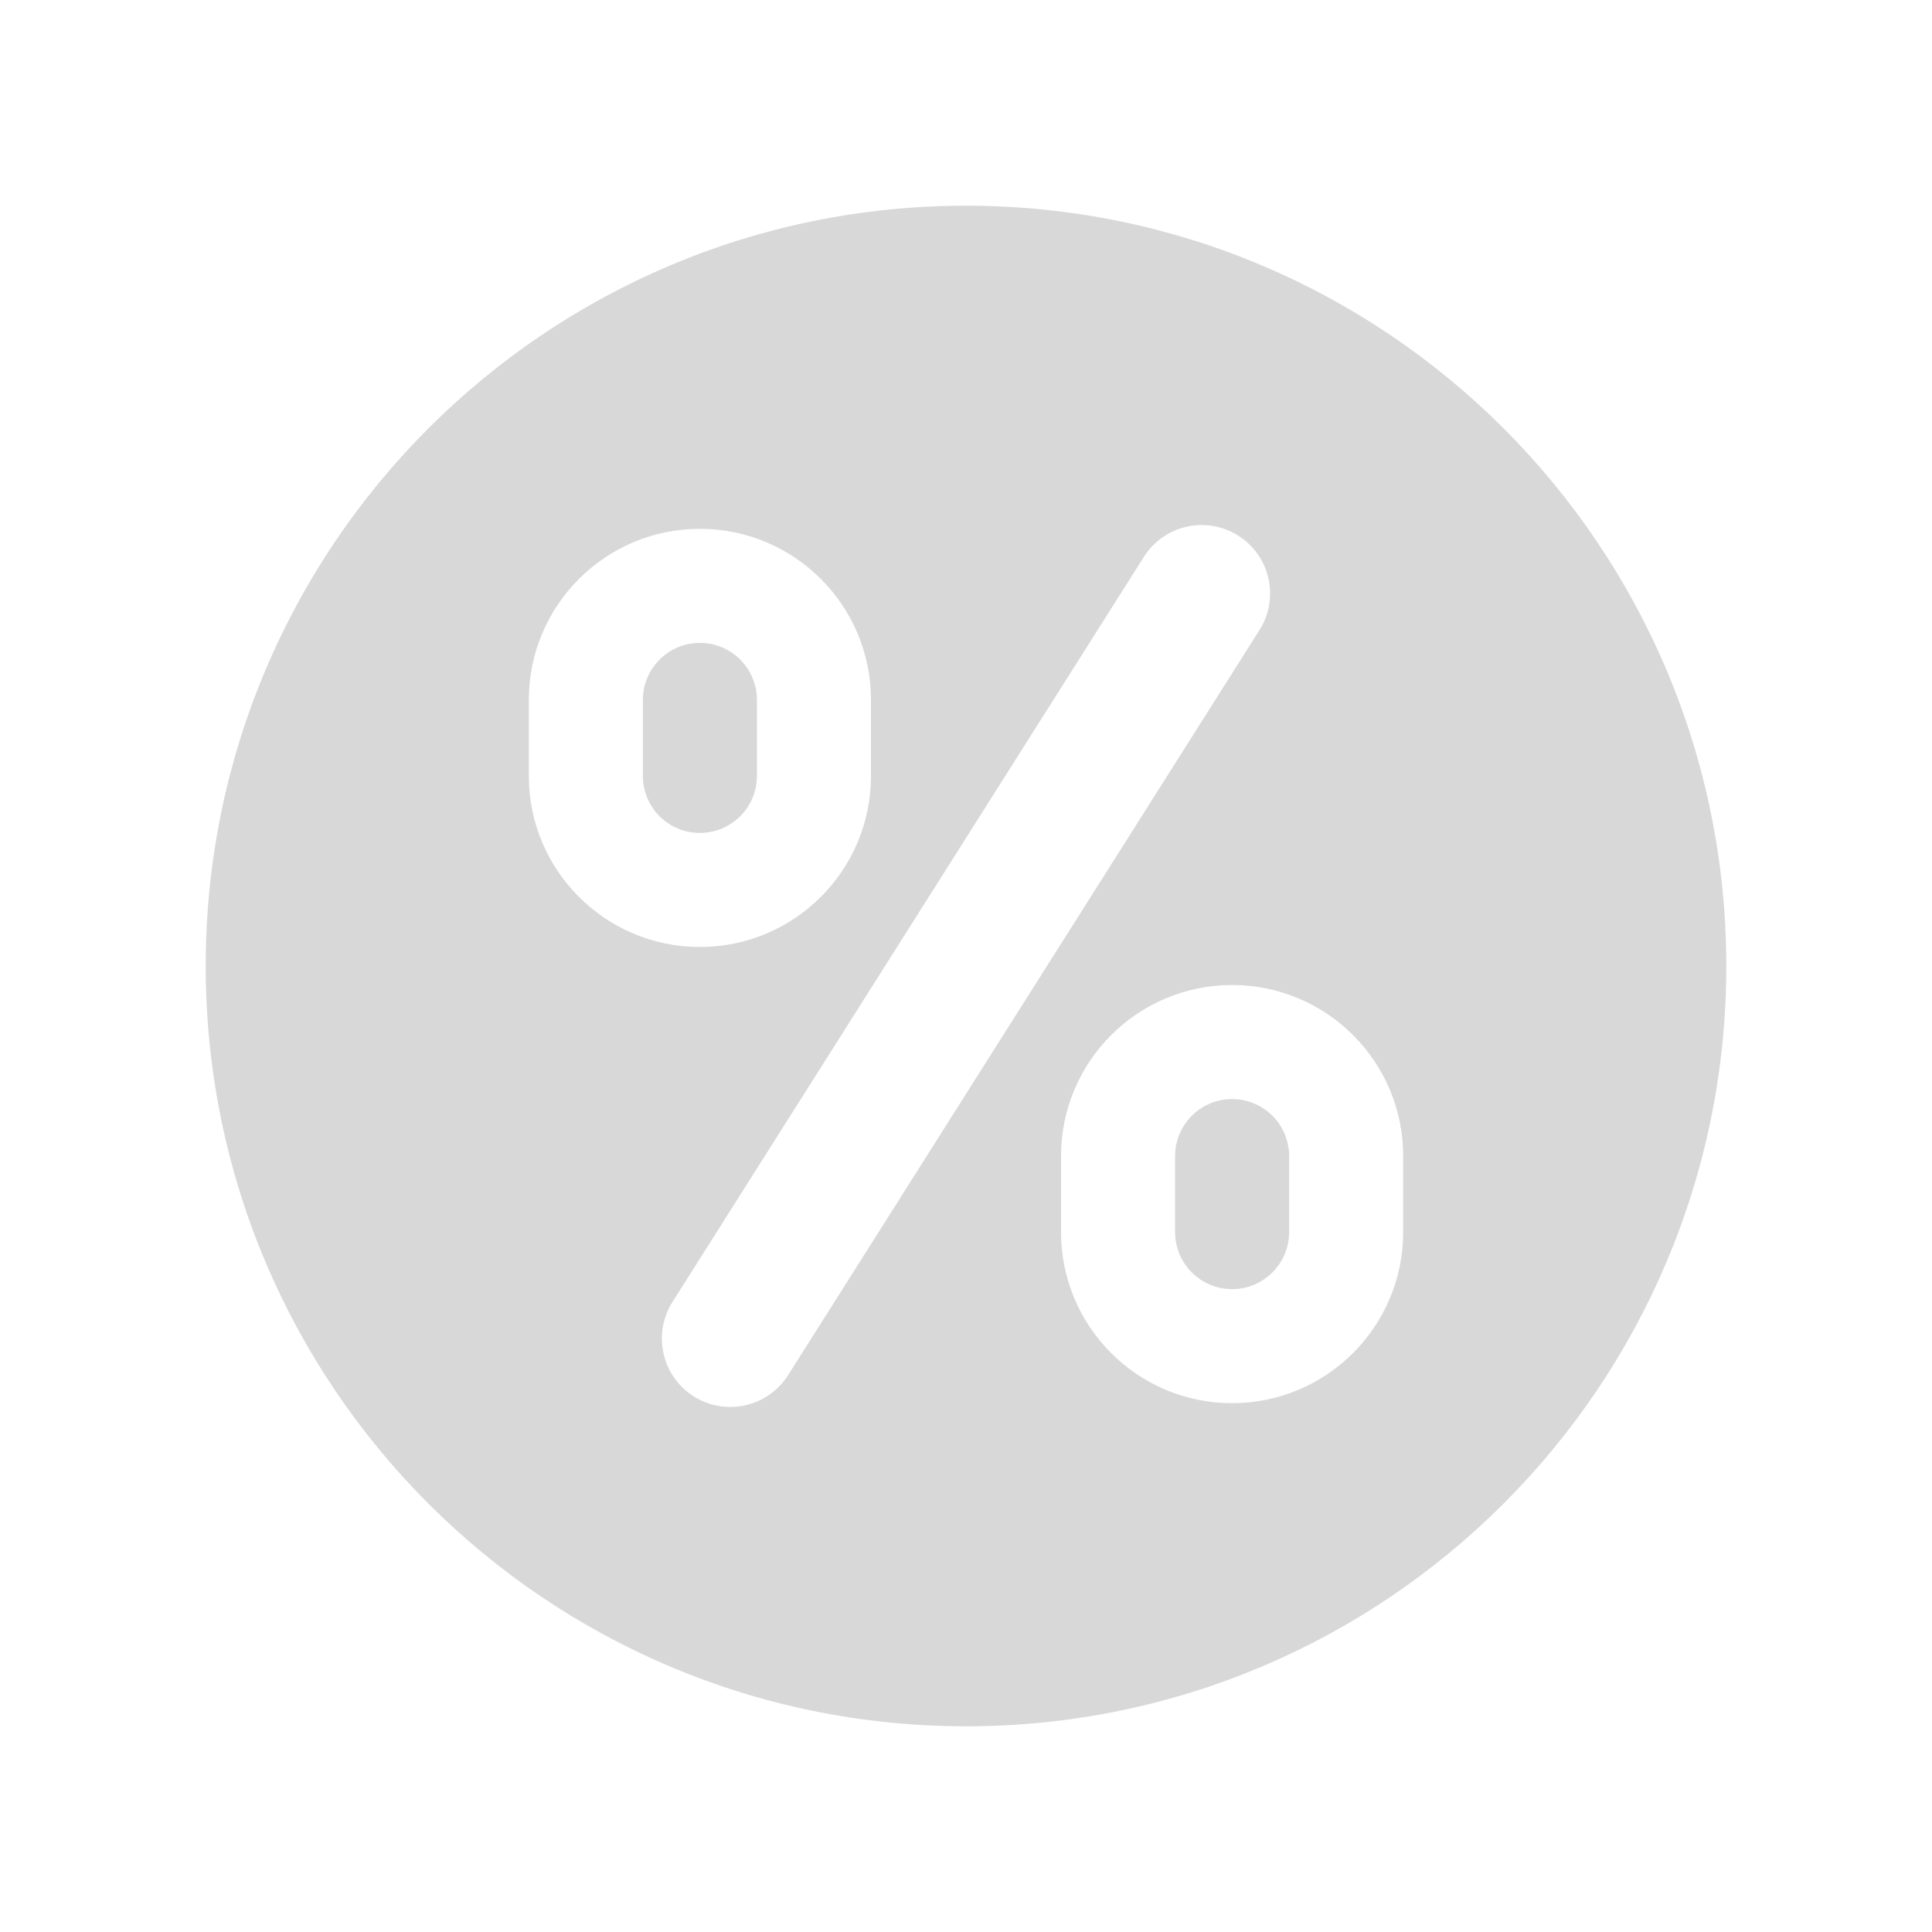
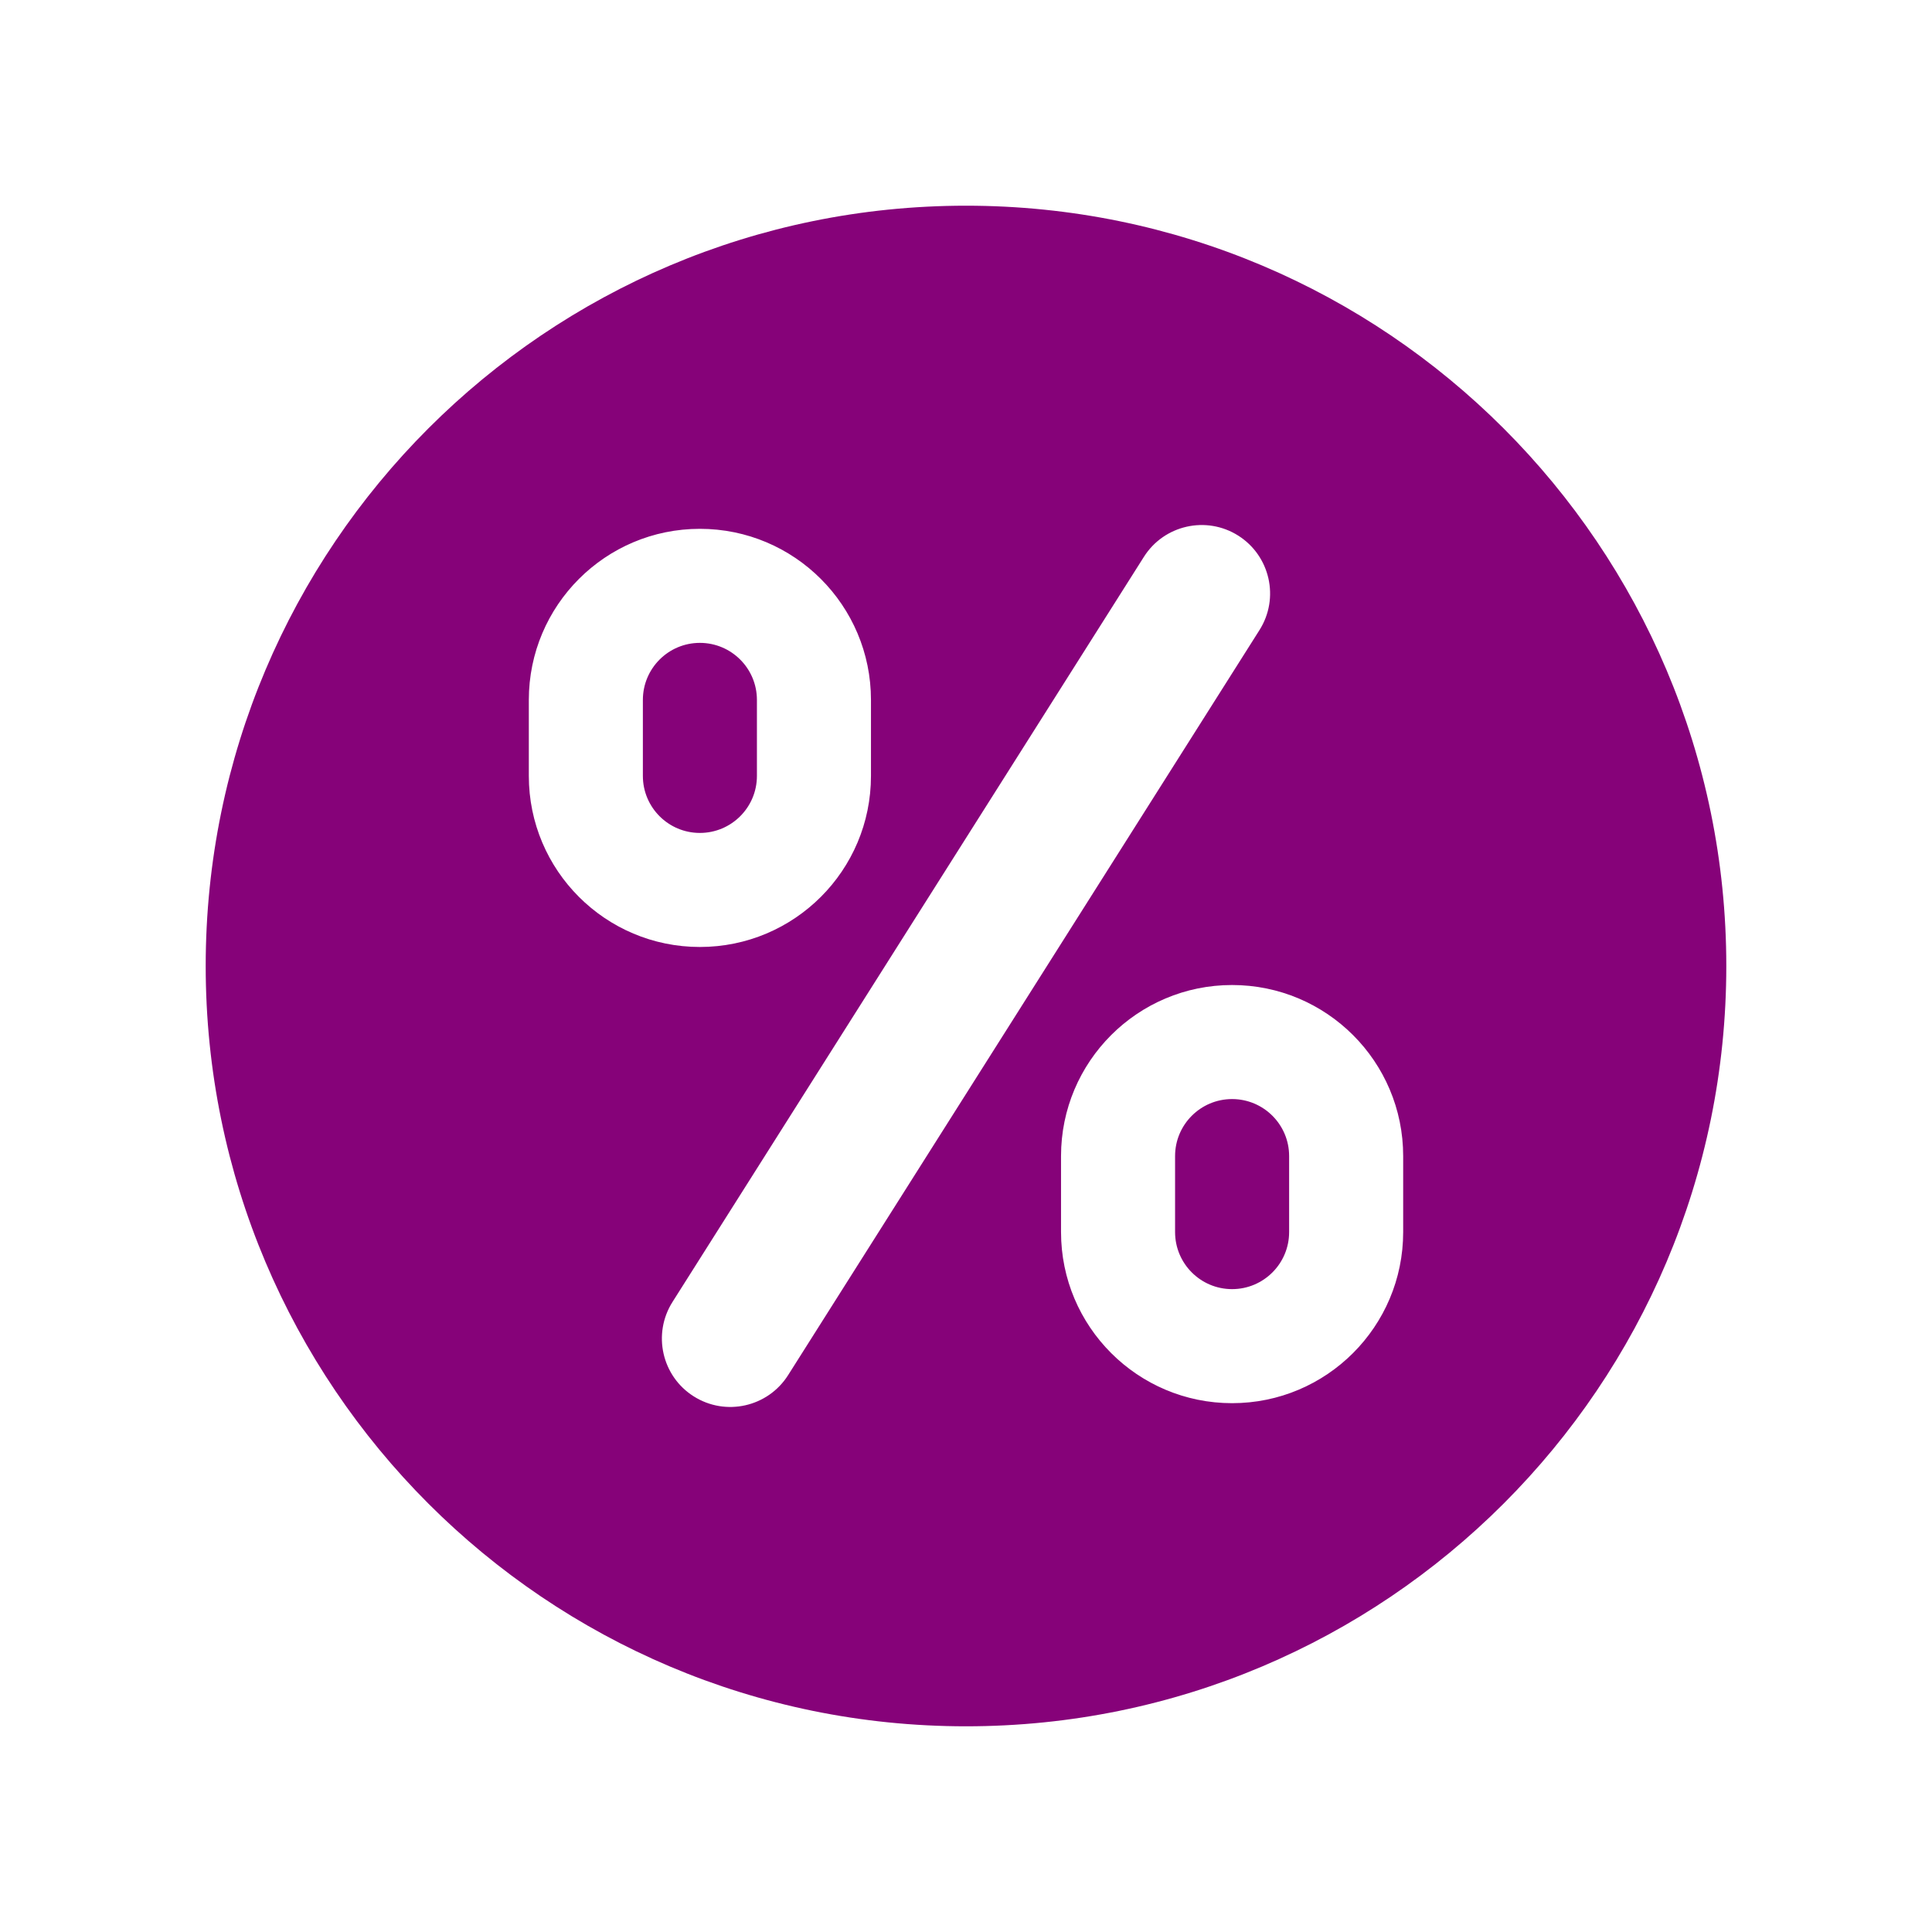
<svg xmlns="http://www.w3.org/2000/svg" width="32" height="32" viewBox="0 0 32 32" fill="none">
-   <path d="M16 3.407C22.955 3.407 28.593 9.045 28.593 16C28.593 22.955 22.955 28.593 16 28.593C9.045 28.593 3.407 22.955 3.407 16C3.407 9.045 9.045 3.407 16 3.407ZM18.946 9.224L11.139 21.564C10.804 22.093 10.961 22.794 11.49 23.128C12.019 23.463 12.719 23.305 13.054 22.776L20.861 10.436C21.196 9.907 21.038 9.207 20.51 8.872C19.981 8.537 19.28 8.695 18.946 9.224ZM20.407 16.315C18.843 16.315 17.574 17.583 17.574 19.148V20.407C17.574 21.972 18.843 23.241 20.407 23.241C21.972 23.241 23.241 21.972 23.241 20.407V19.148C23.241 17.583 21.972 16.315 20.407 16.315ZM20.407 18.204C20.929 18.204 21.352 18.627 21.352 19.148V20.407C21.352 20.929 20.929 21.352 20.407 21.352C19.886 21.352 19.463 20.929 19.463 20.407V19.148C19.463 18.627 19.886 18.204 20.407 18.204ZM11.592 8.759C10.028 8.759 8.759 10.028 8.759 11.593V12.852C8.759 14.417 10.028 15.685 11.592 15.685C13.157 15.685 14.426 14.417 14.426 12.852V11.593C14.426 10.028 13.157 8.759 11.592 8.759ZM11.592 10.648C12.114 10.648 12.537 11.071 12.537 11.593V12.852C12.537 13.373 12.114 13.796 11.592 13.796C11.071 13.796 10.648 13.373 10.648 12.852V11.593C10.648 11.071 11.071 10.648 11.592 10.648Z" fill="#D8D8D8" />
+   <path d="M16 3.407C22.955 3.407 28.593 9.045 28.593 16C28.593 22.955 22.955 28.593 16 28.593C9.045 28.593 3.407 22.955 3.407 16C3.407 9.045 9.045 3.407 16 3.407ZM18.946 9.224L11.139 21.564C10.804 22.093 10.961 22.794 11.49 23.128C12.019 23.463 12.719 23.305 13.054 22.776L20.861 10.436C21.196 9.907 21.038 9.207 20.51 8.872C19.981 8.537 19.28 8.695 18.946 9.224ZM20.407 16.315C18.843 16.315 17.574 17.583 17.574 19.148V20.407C17.574 21.972 18.843 23.241 20.407 23.241C21.972 23.241 23.241 21.972 23.241 20.407V19.148C23.241 17.583 21.972 16.315 20.407 16.315ZM20.407 18.204C20.929 18.204 21.352 18.627 21.352 19.148V20.407C21.352 20.929 20.929 21.352 20.407 21.352C19.886 21.352 19.463 20.929 19.463 20.407V19.148C19.463 18.627 19.886 18.204 20.407 18.204ZM11.592 8.759C10.028 8.759 8.759 10.028 8.759 11.593V12.852C8.759 14.417 10.028 15.685 11.592 15.685C13.157 15.685 14.426 14.417 14.426 12.852V11.593C14.426 10.028 13.157 8.759 11.592 8.759ZM11.592 10.648C12.114 10.648 12.537 11.071 12.537 11.593V12.852C12.537 13.373 12.114 13.796 11.592 13.796C11.071 13.796 10.648 13.373 10.648 12.852V11.593C10.648 11.071 11.071 10.648 11.592 10.648Z" fill="#860279" />
</svg>
